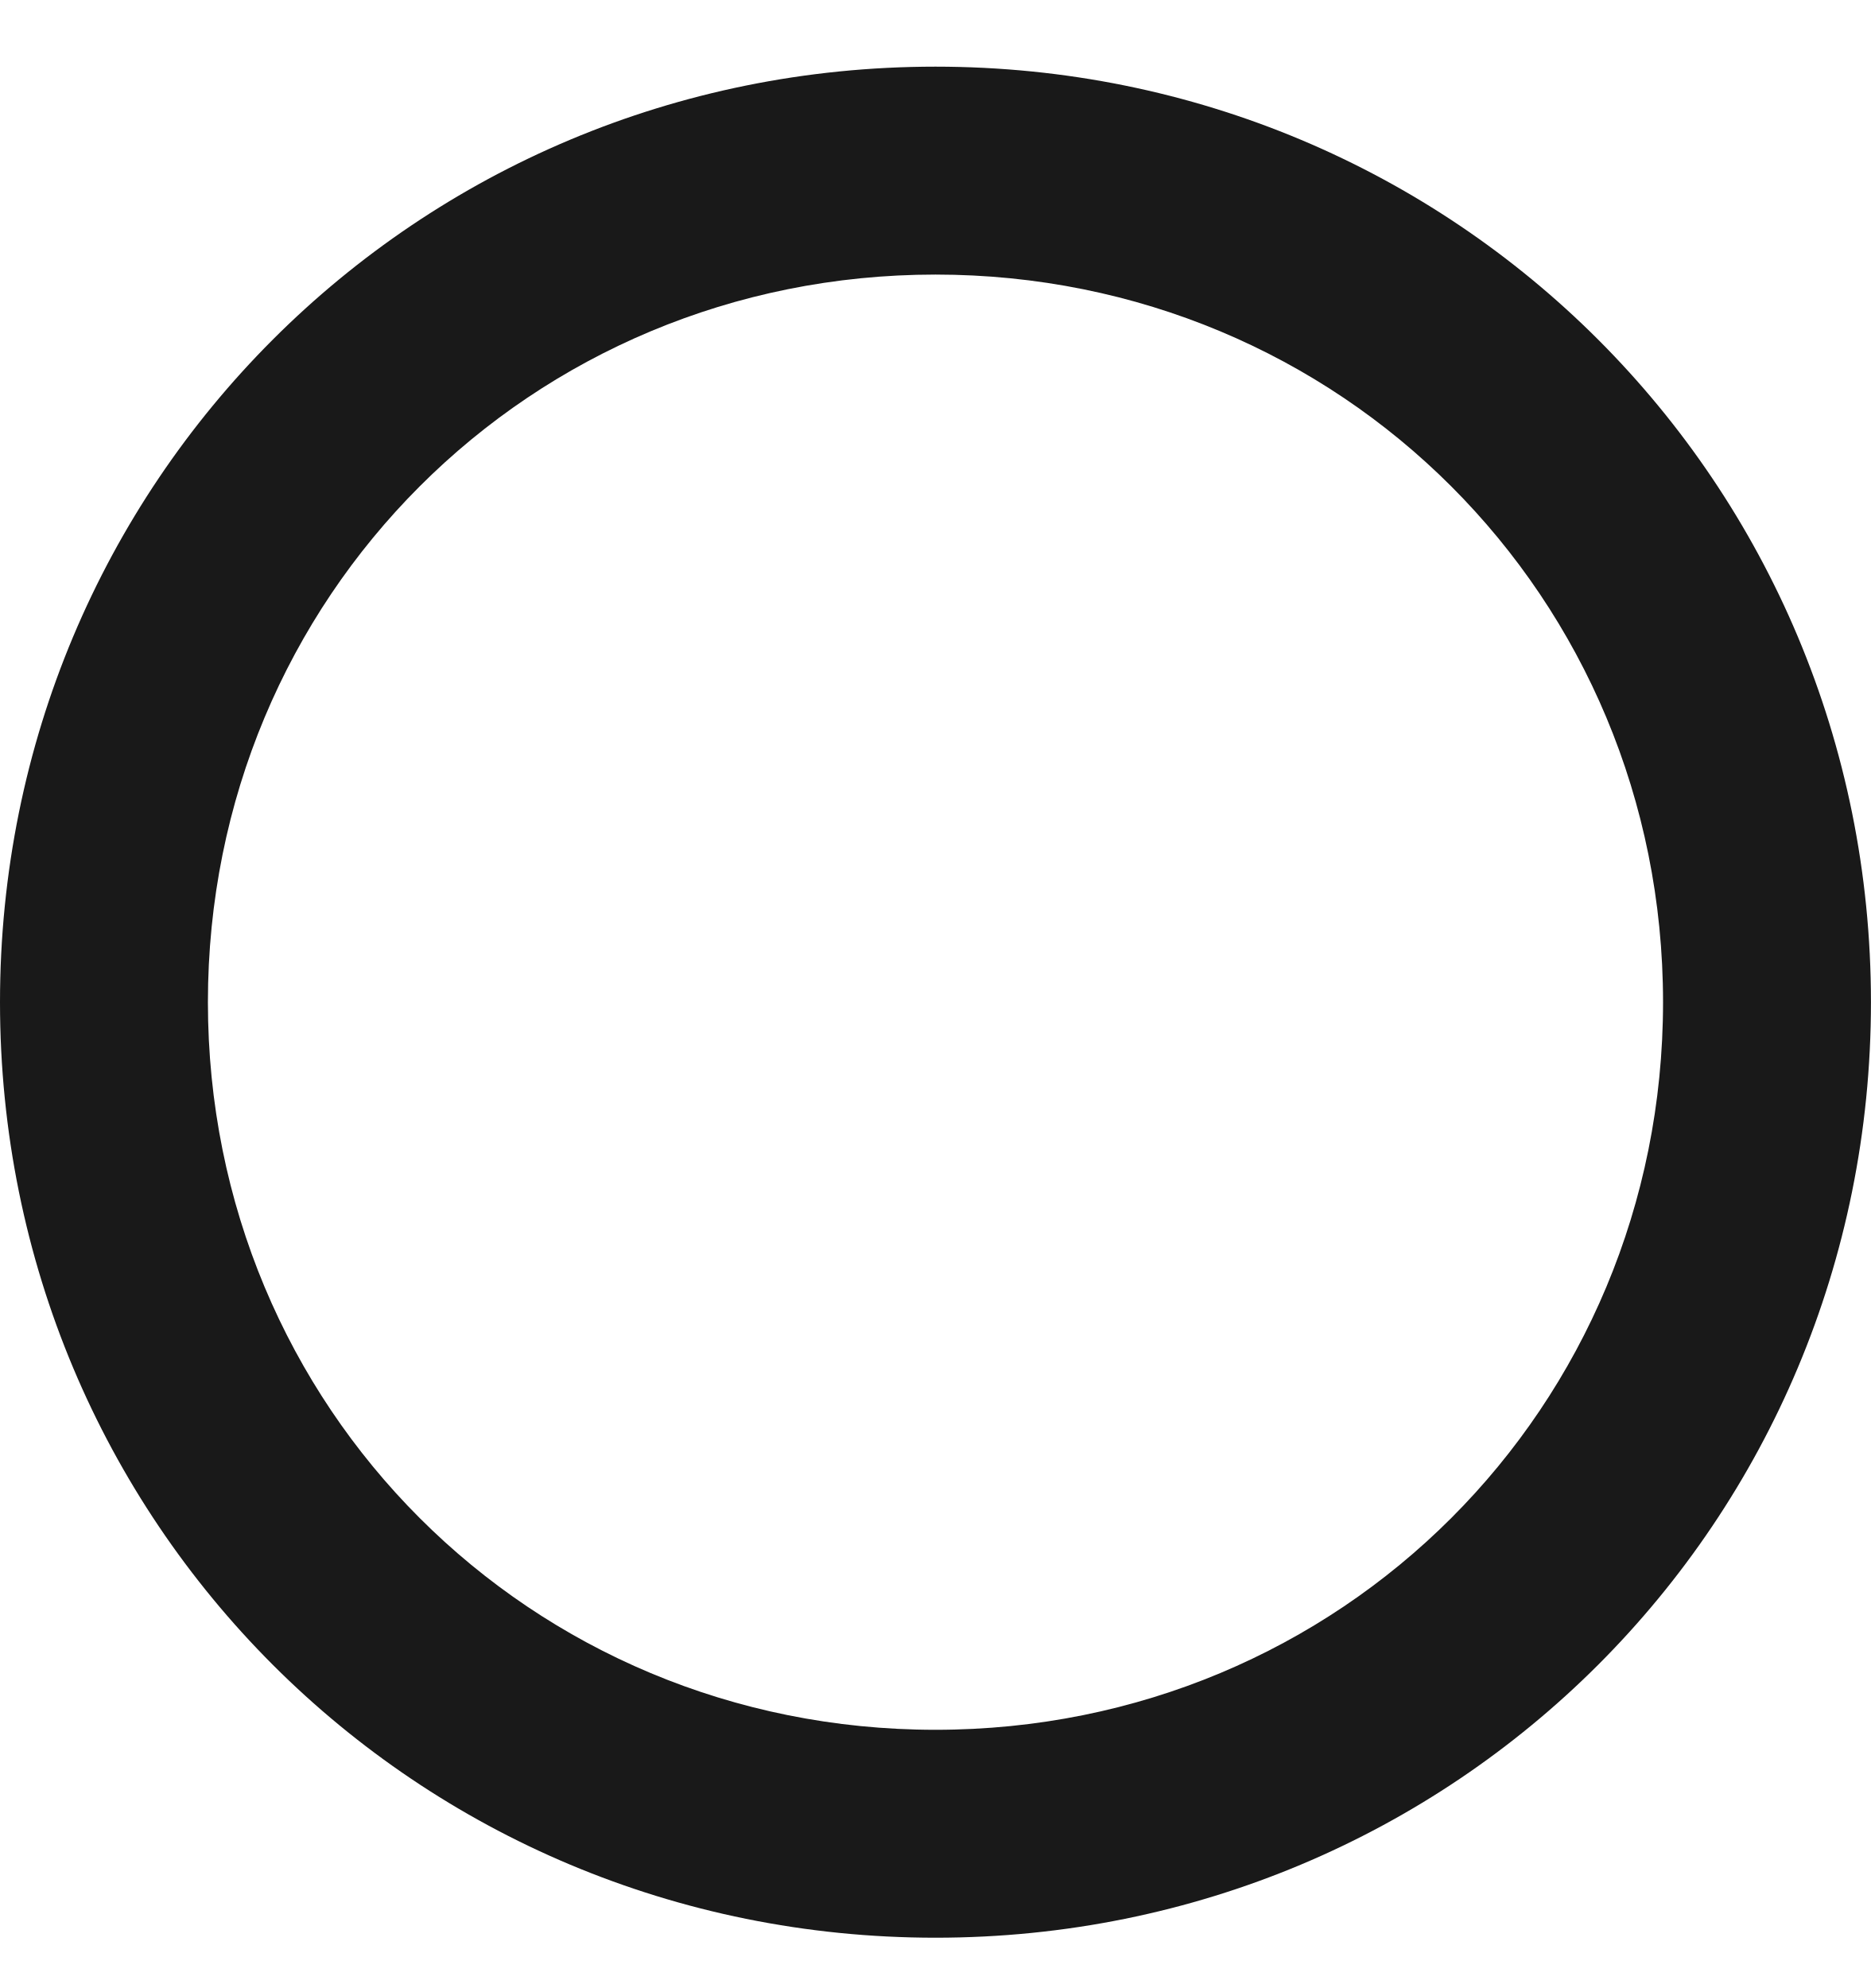
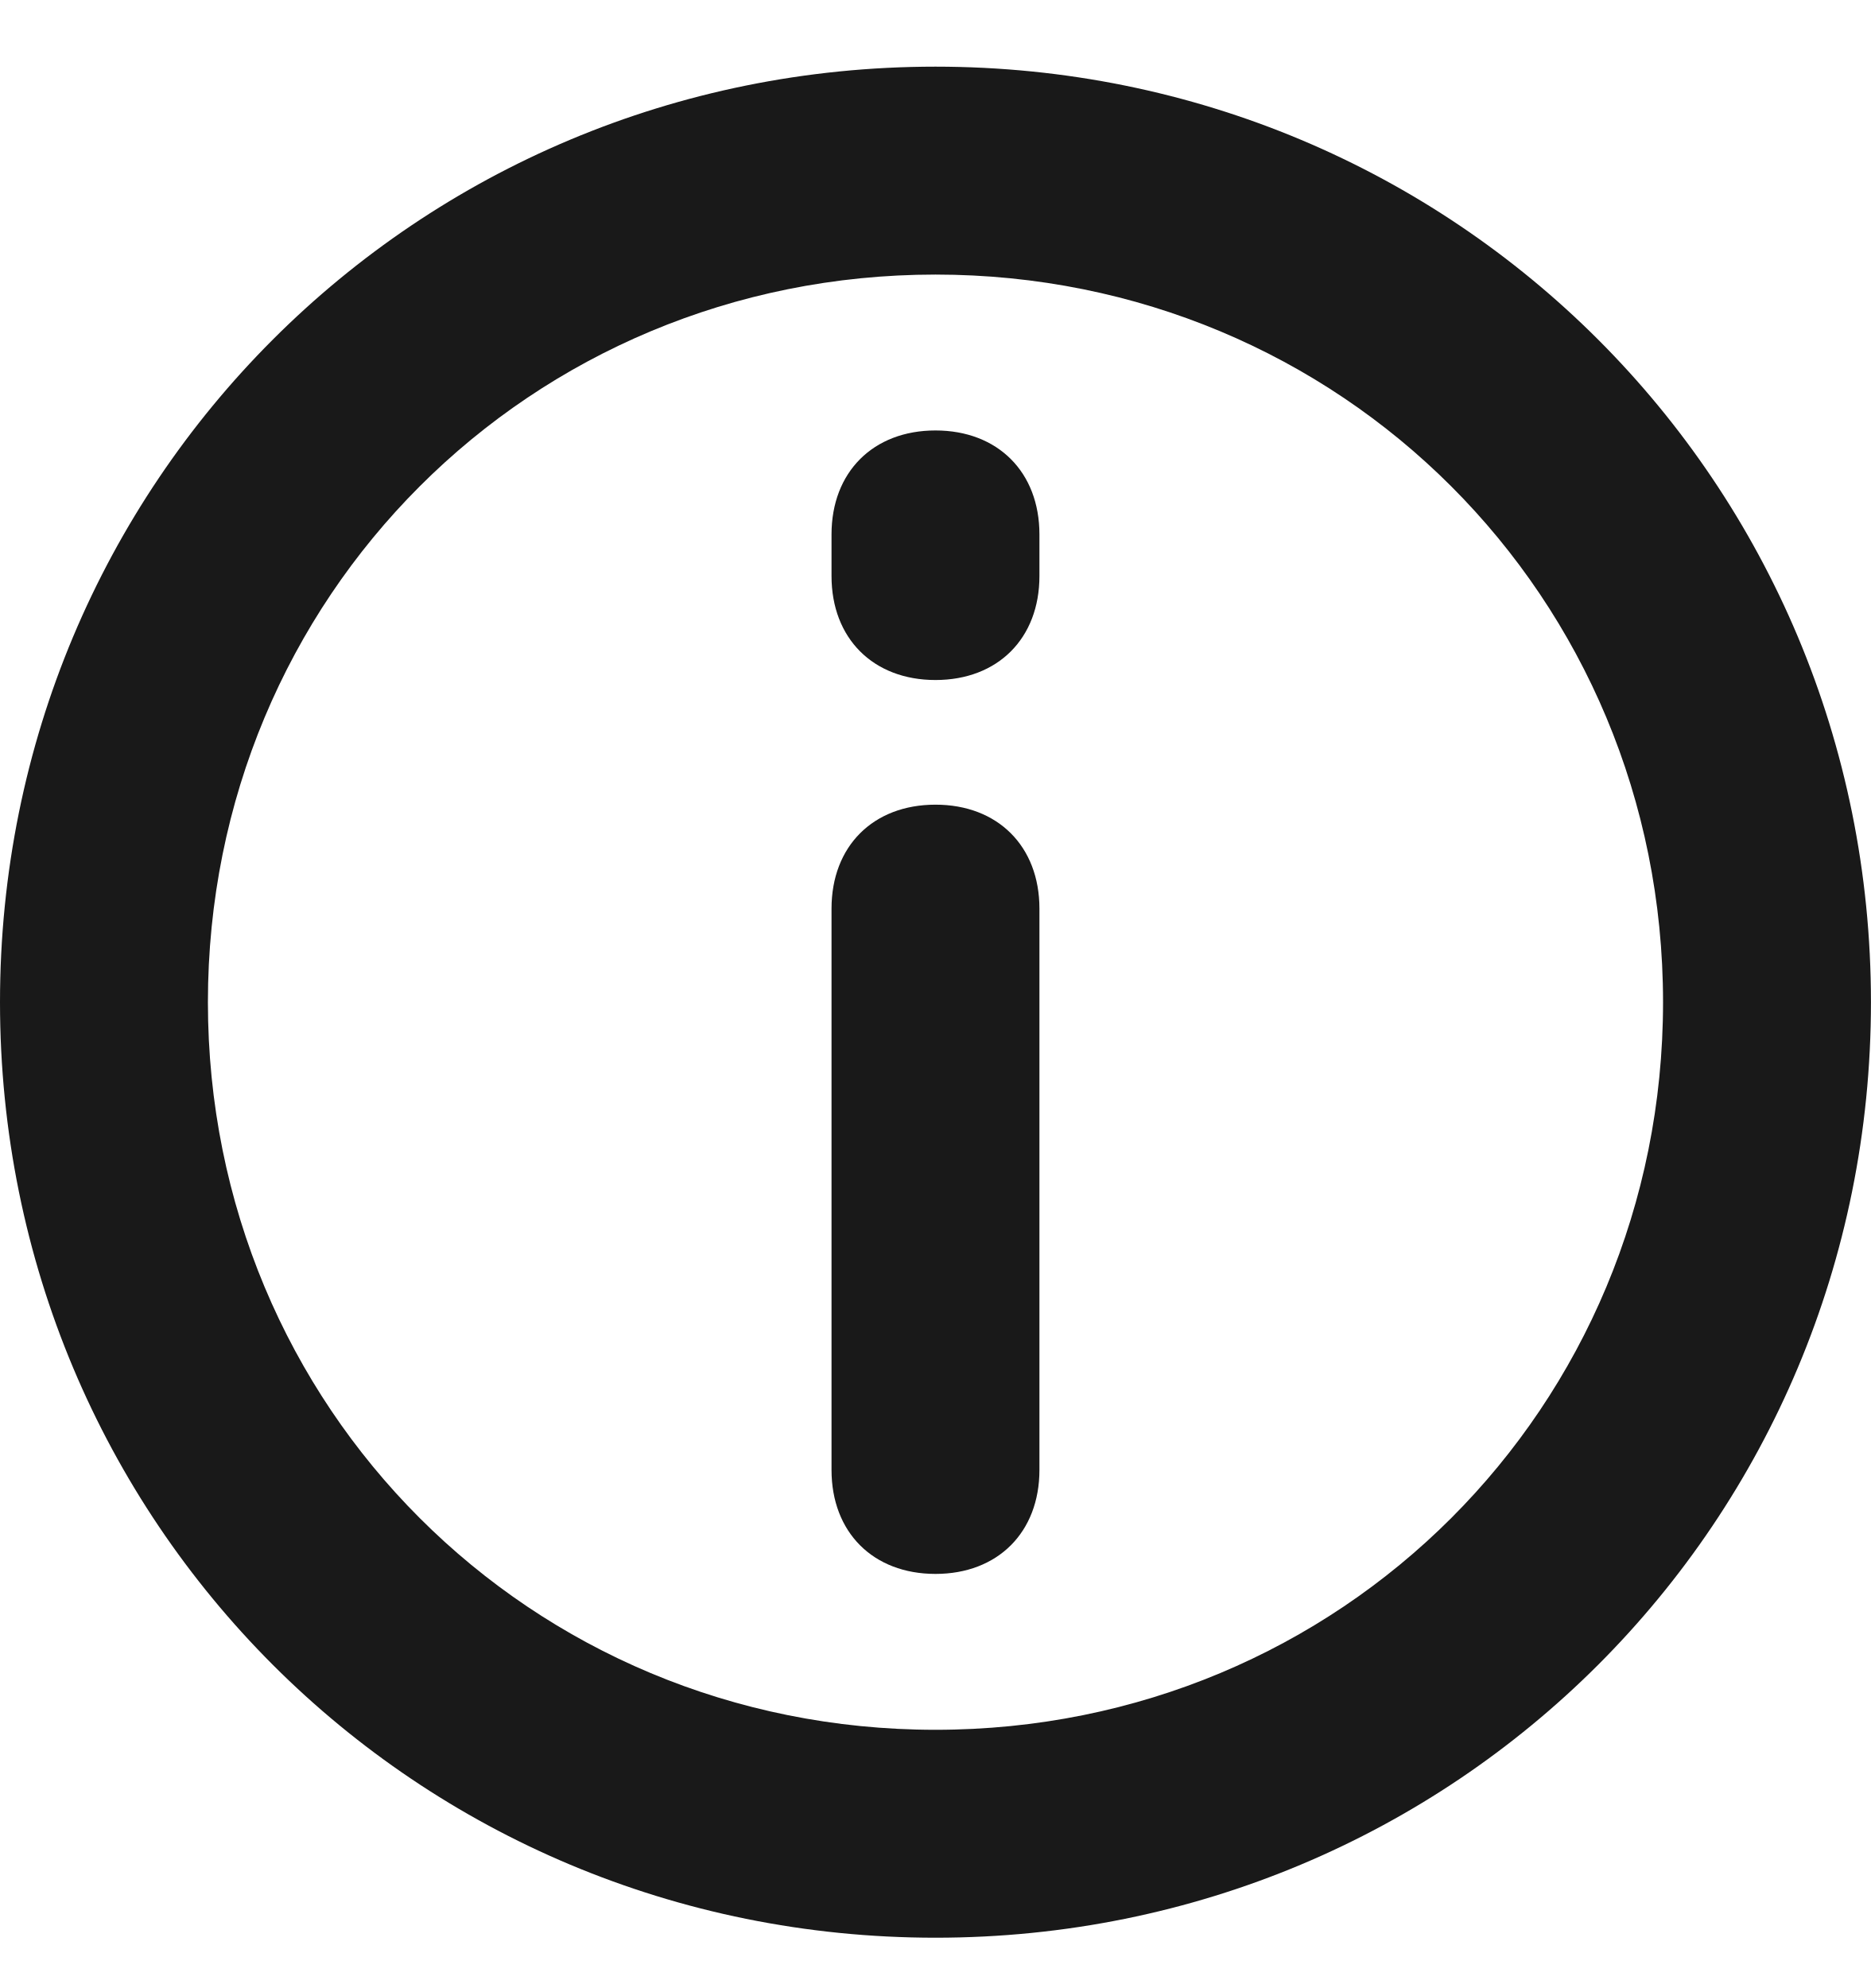
<svg xmlns="http://www.w3.org/2000/svg" width="16" height="17" viewBox="0 0 16 17" fill="none">
  <path d="M8 16.57C3.556 16.57 0 13.015 0 8.57C0 4.126 3.556 0.57 8 0.57C12.444 0.57 16 4.126 16 8.57C16 13.015 12.444 16.57 8 16.57ZM8 2.348C4.533 2.348 1.778 5.104 1.778 8.57C1.778 12.037 4.533 14.792 8 14.792C11.467 14.792 14.222 12.037 14.222 8.57C14.222 5.104 11.467 2.348 8 2.348Z" fill="#191919" />
+   <path d="M8 13.459C7.466 13.459 7.111 13.103 7.111 12.57V7.77C7.111 7.237 7.466 6.881 8 6.881C8.533 6.881 8.889 7.237 8.889 7.77V12.57C8.889 13.103 8.533 13.459 8 13.459Z" fill="#191919" />
+   <path d="M8 5.815C7.467 5.815 7.111 5.459 7.111 4.926V4.57C7.111 4.037 7.467 3.681 8 3.681C8.533 3.681 8.889 4.037 8.889 4.57V4.926C8.889 5.459 8.533 5.815 8 5.815Z" fill="#191919" />
</svg>
